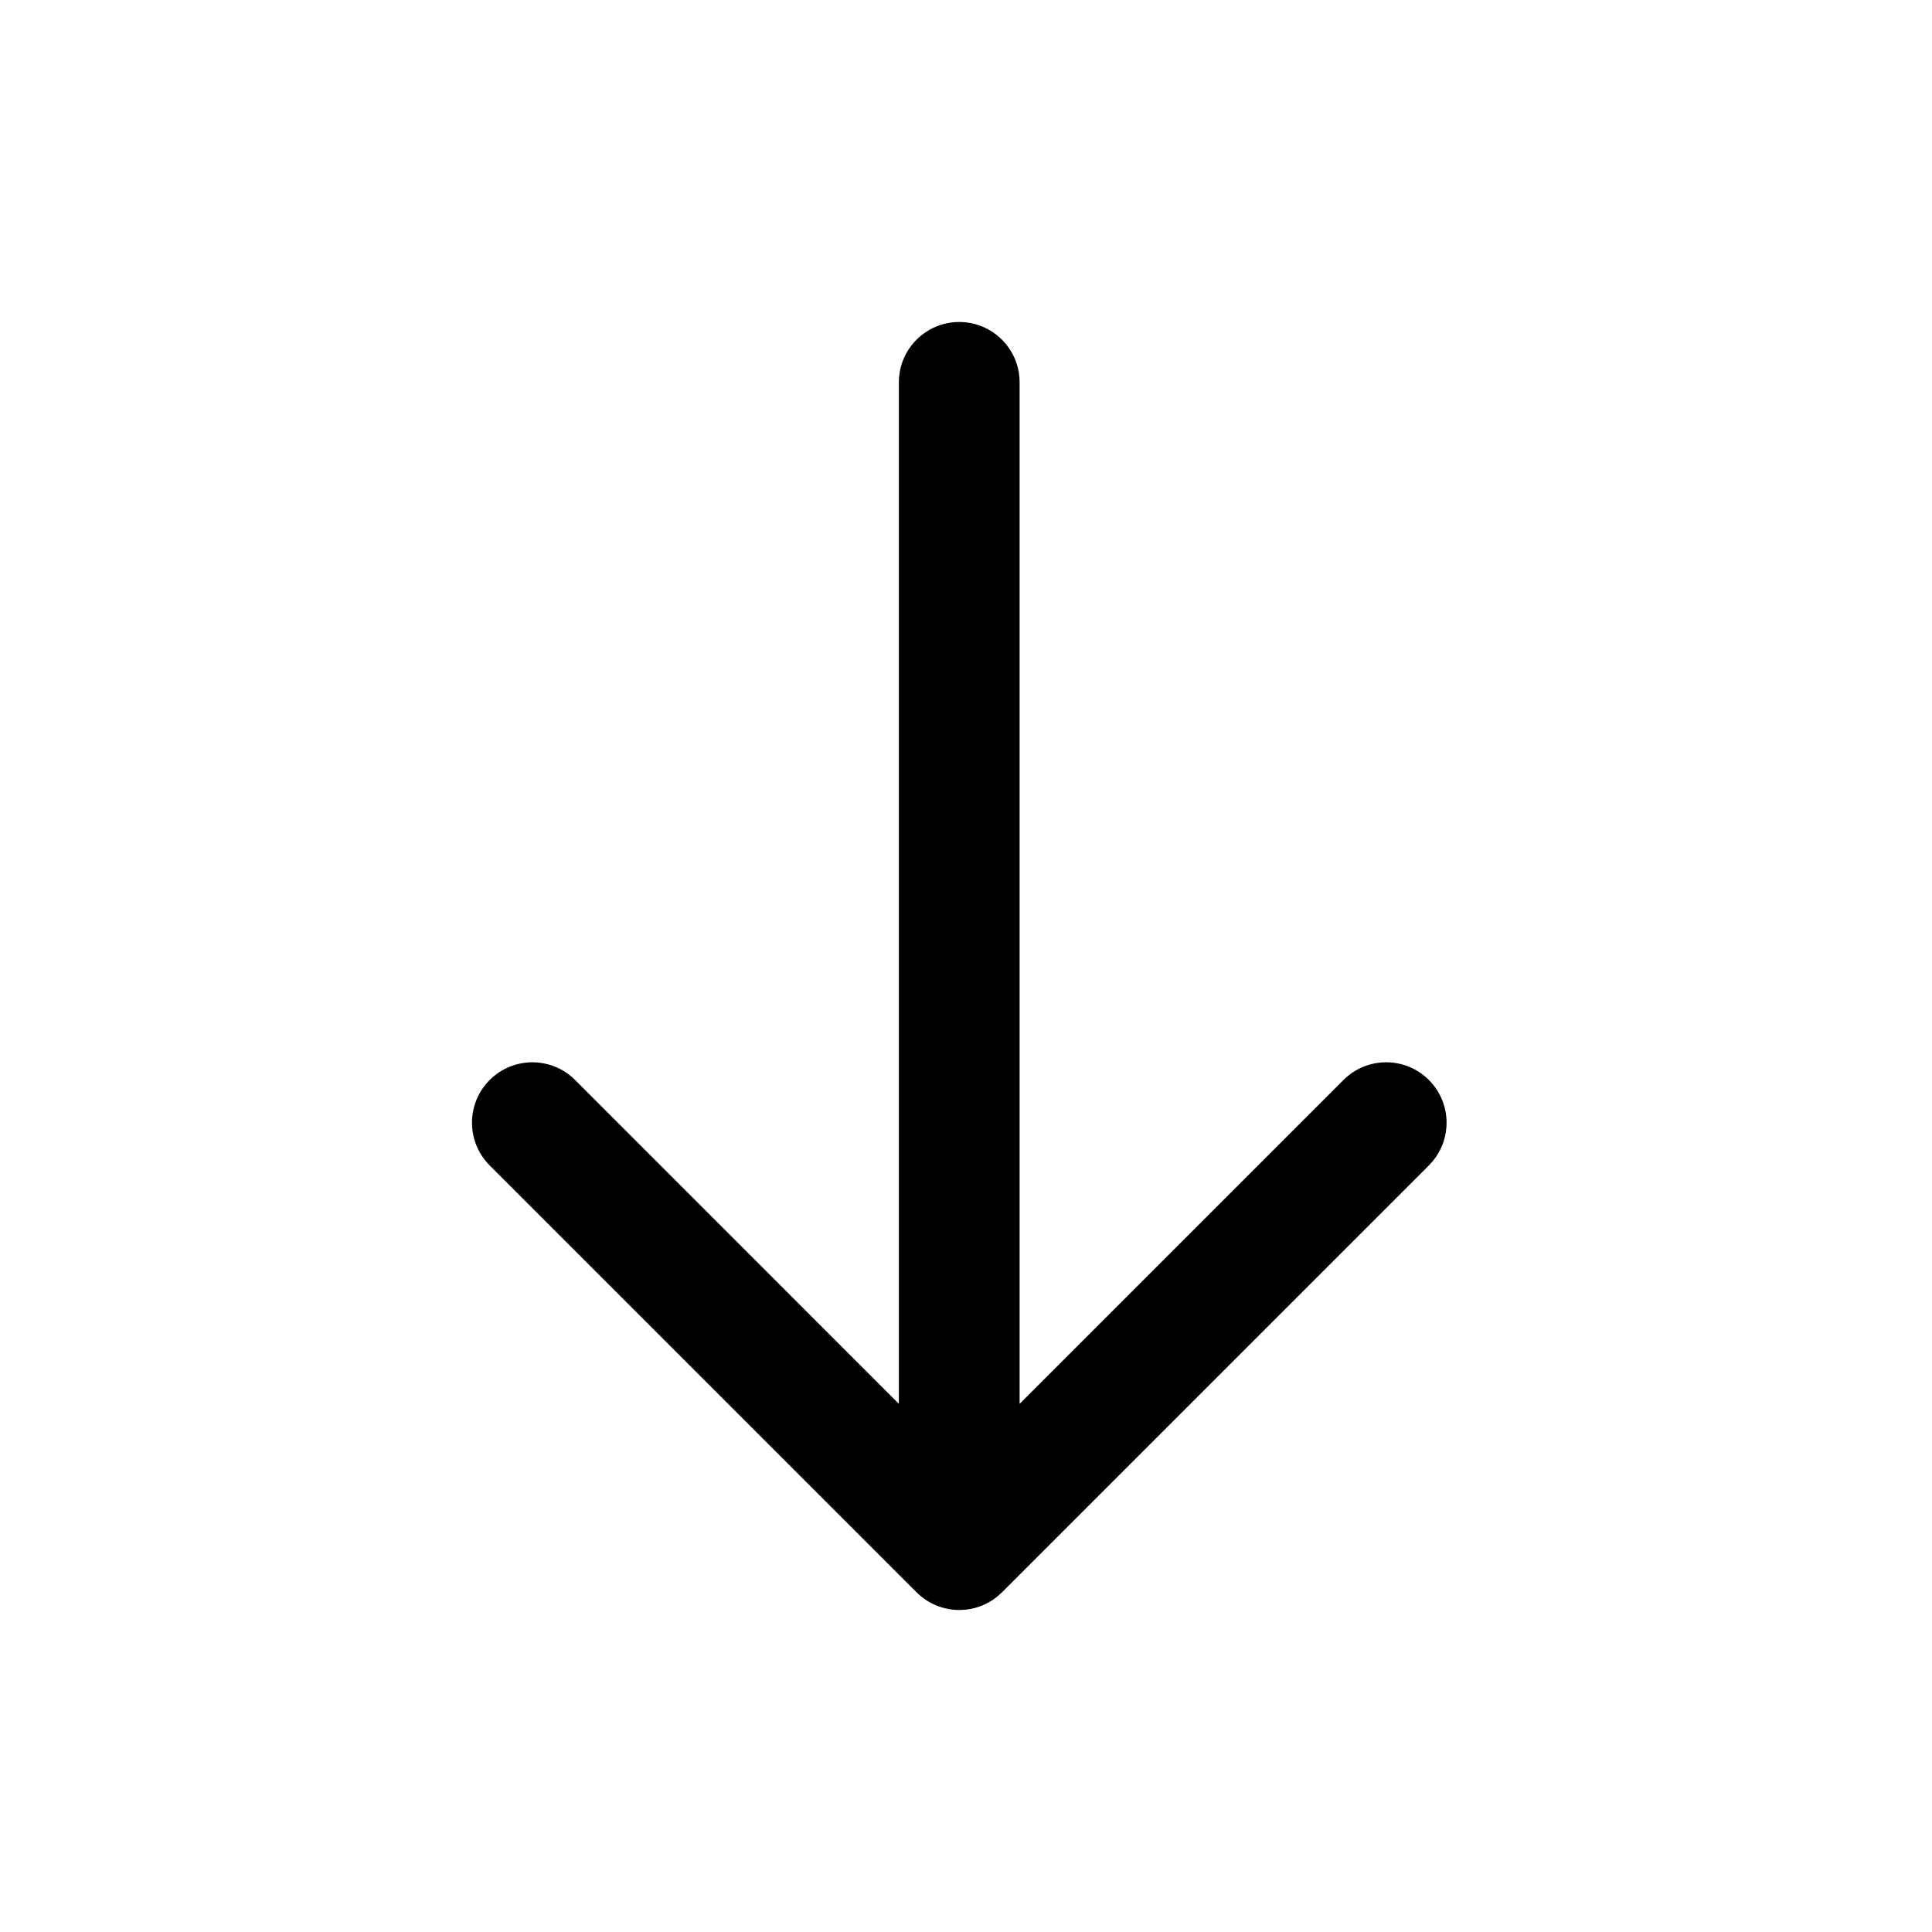
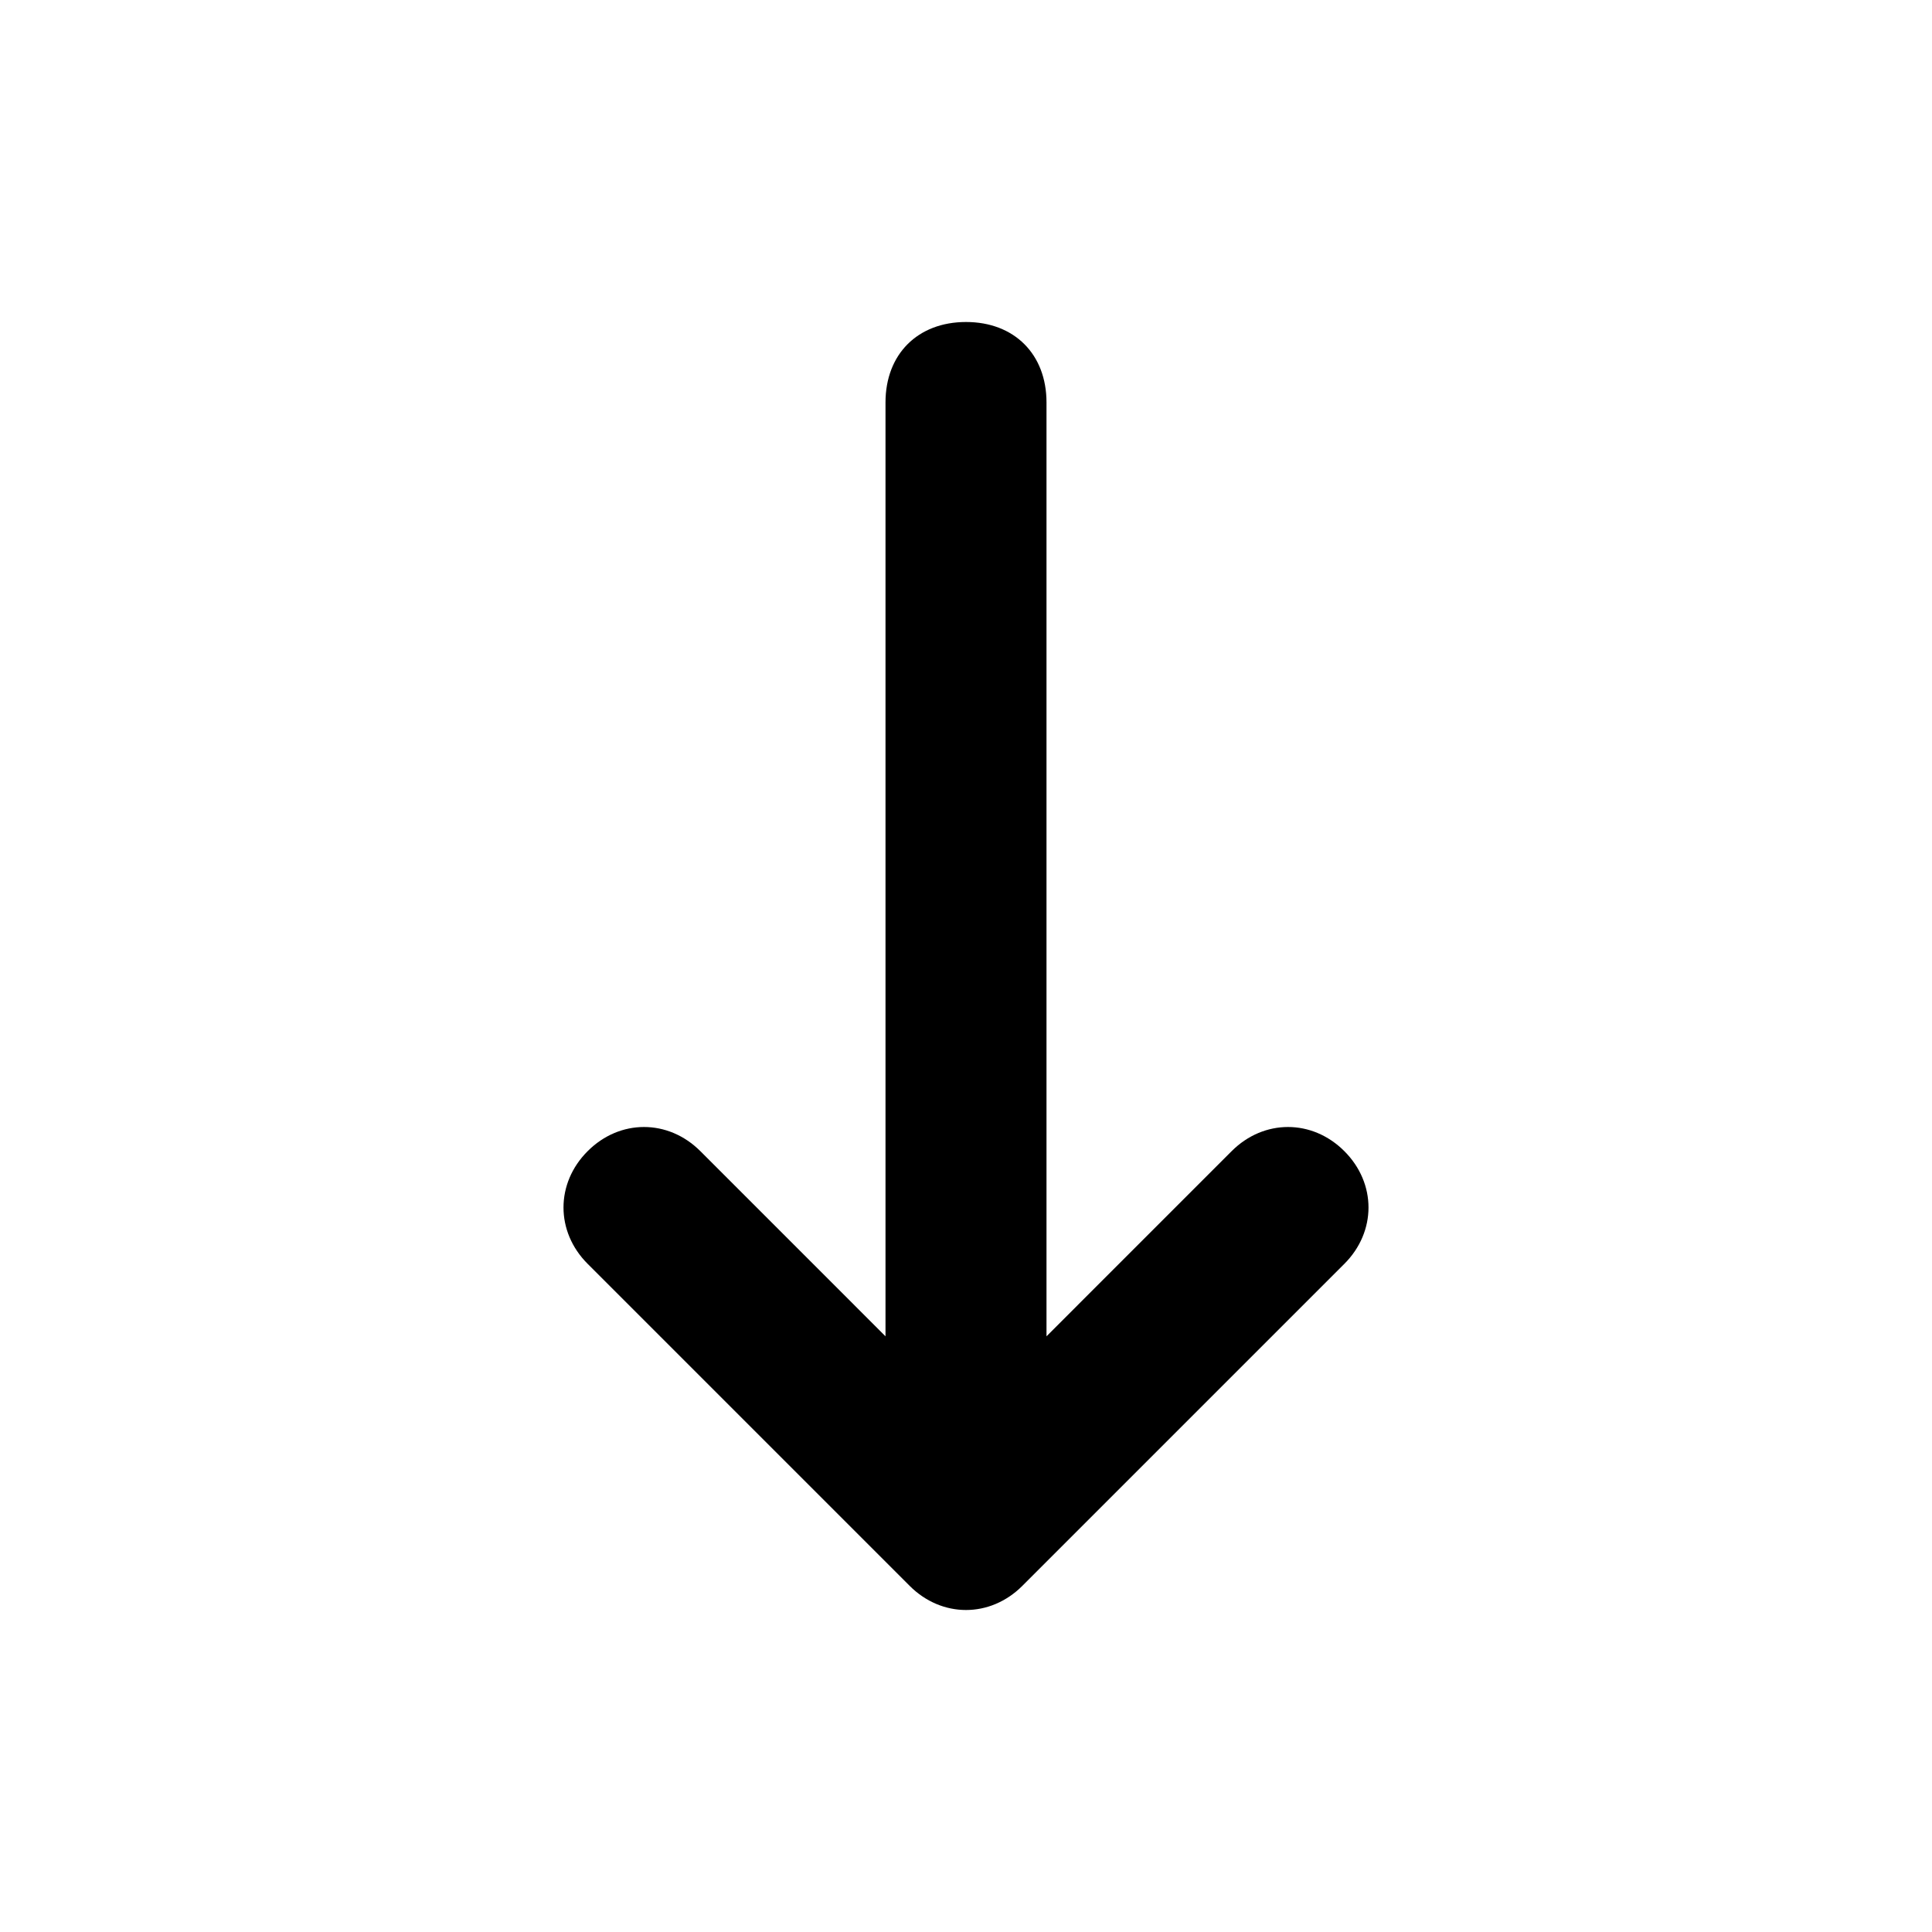
- <svg xmlns="http://www.w3.org/2000/svg" id="icons" viewBox="0 0 24 24">
-   <rect id="canvas" width="24" height="24" style="fill:none" />
-   <path d="M17.75,13.416a.75.75,0,0,0-1.061,0l-4.023,4.023V4.75a.75.75,0,0,0-1.5,0V17.439L7.144,13.416A.75.75,0,1,0,6.083,14.477l5.303,5.303a.75.75,0,0,0,1.061,0L17.75,14.477A.75.75,0,0,0,17.75,13.416Z" />
+ <svg xmlns="http://www.w3.org/2000/svg" id="arrow-down-m" viewBox="0 0 24 24" style="enable-background:new 0 0 24 24">
+   <rect id="bg" width="24" height="24" style="opacity:0;fill:#f2f2f2" />
+   <path id="path" d="M15.3 14.3L13 16.6V5c0-.6-.4-1-1-1s-1 .4-1 1v11.6l-2.3-2.3c-.4-.4-1-.4-1.4 0-.4.4-.4 1 0 1.4l4 4c.4.4 1 .4 1.4 0l4-4c.4-.4.4-1 0-1.4-.4-.4-1-.4-1.4 0z" />
</svg>
